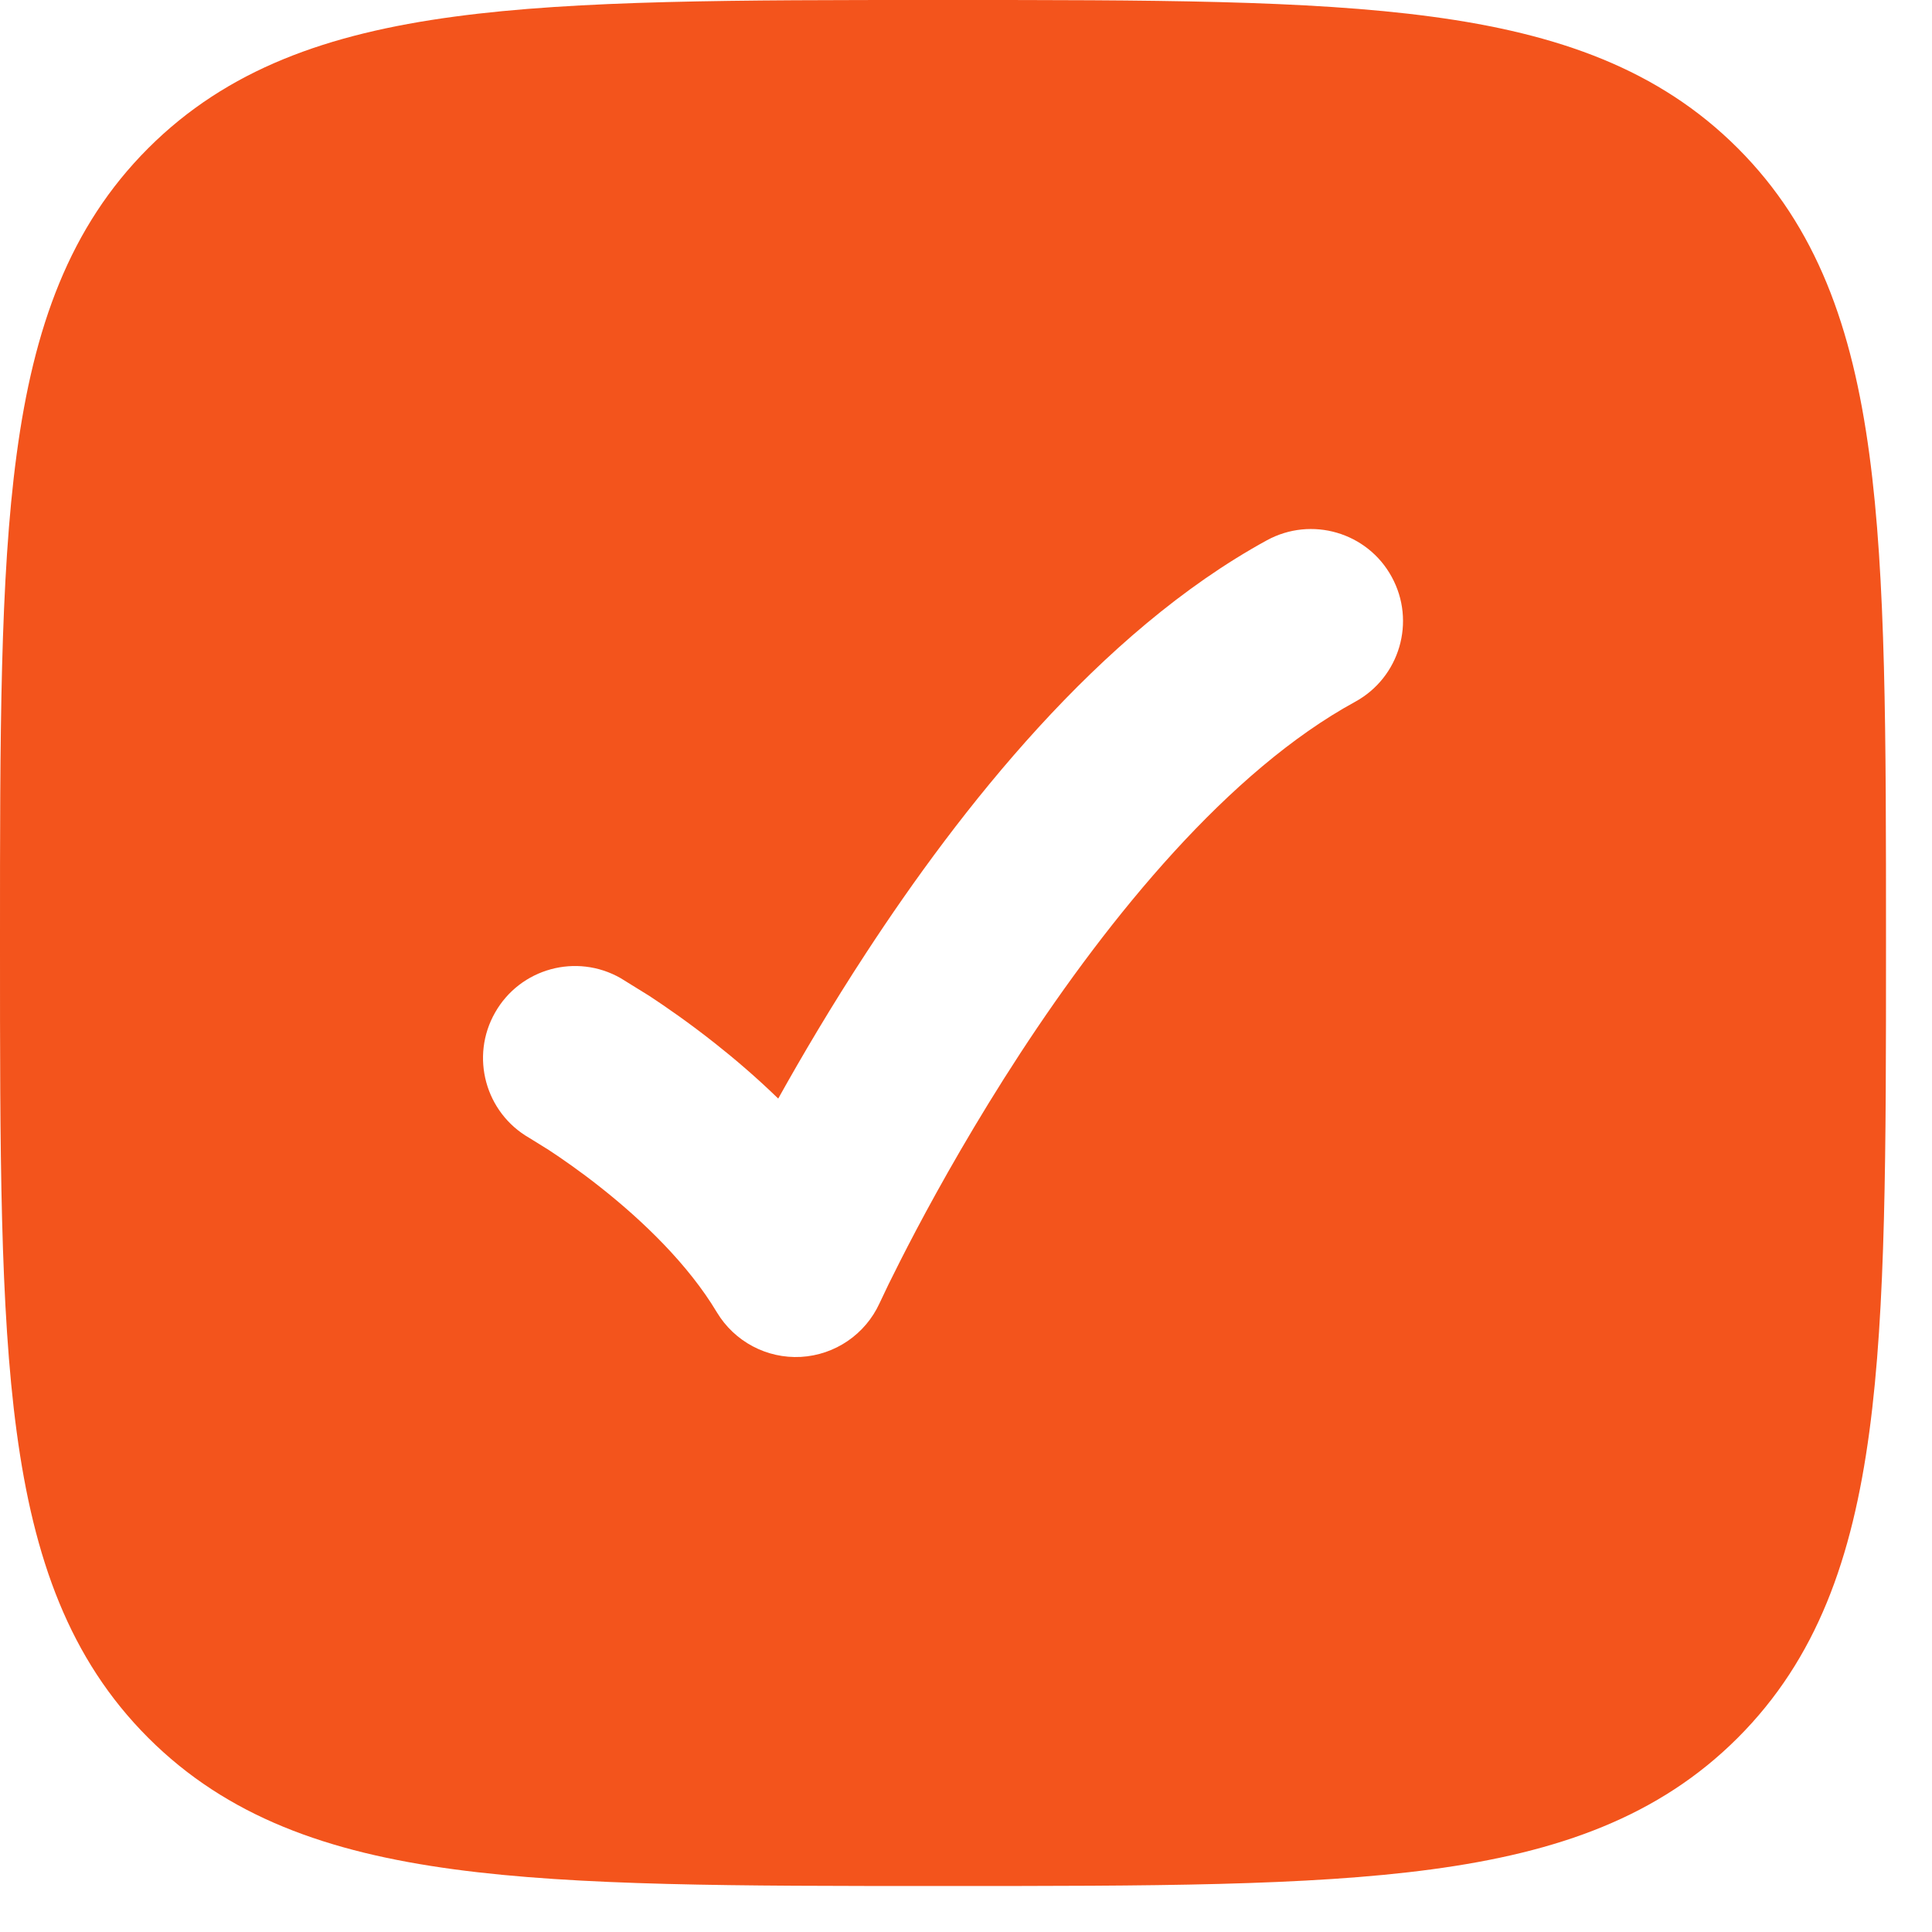
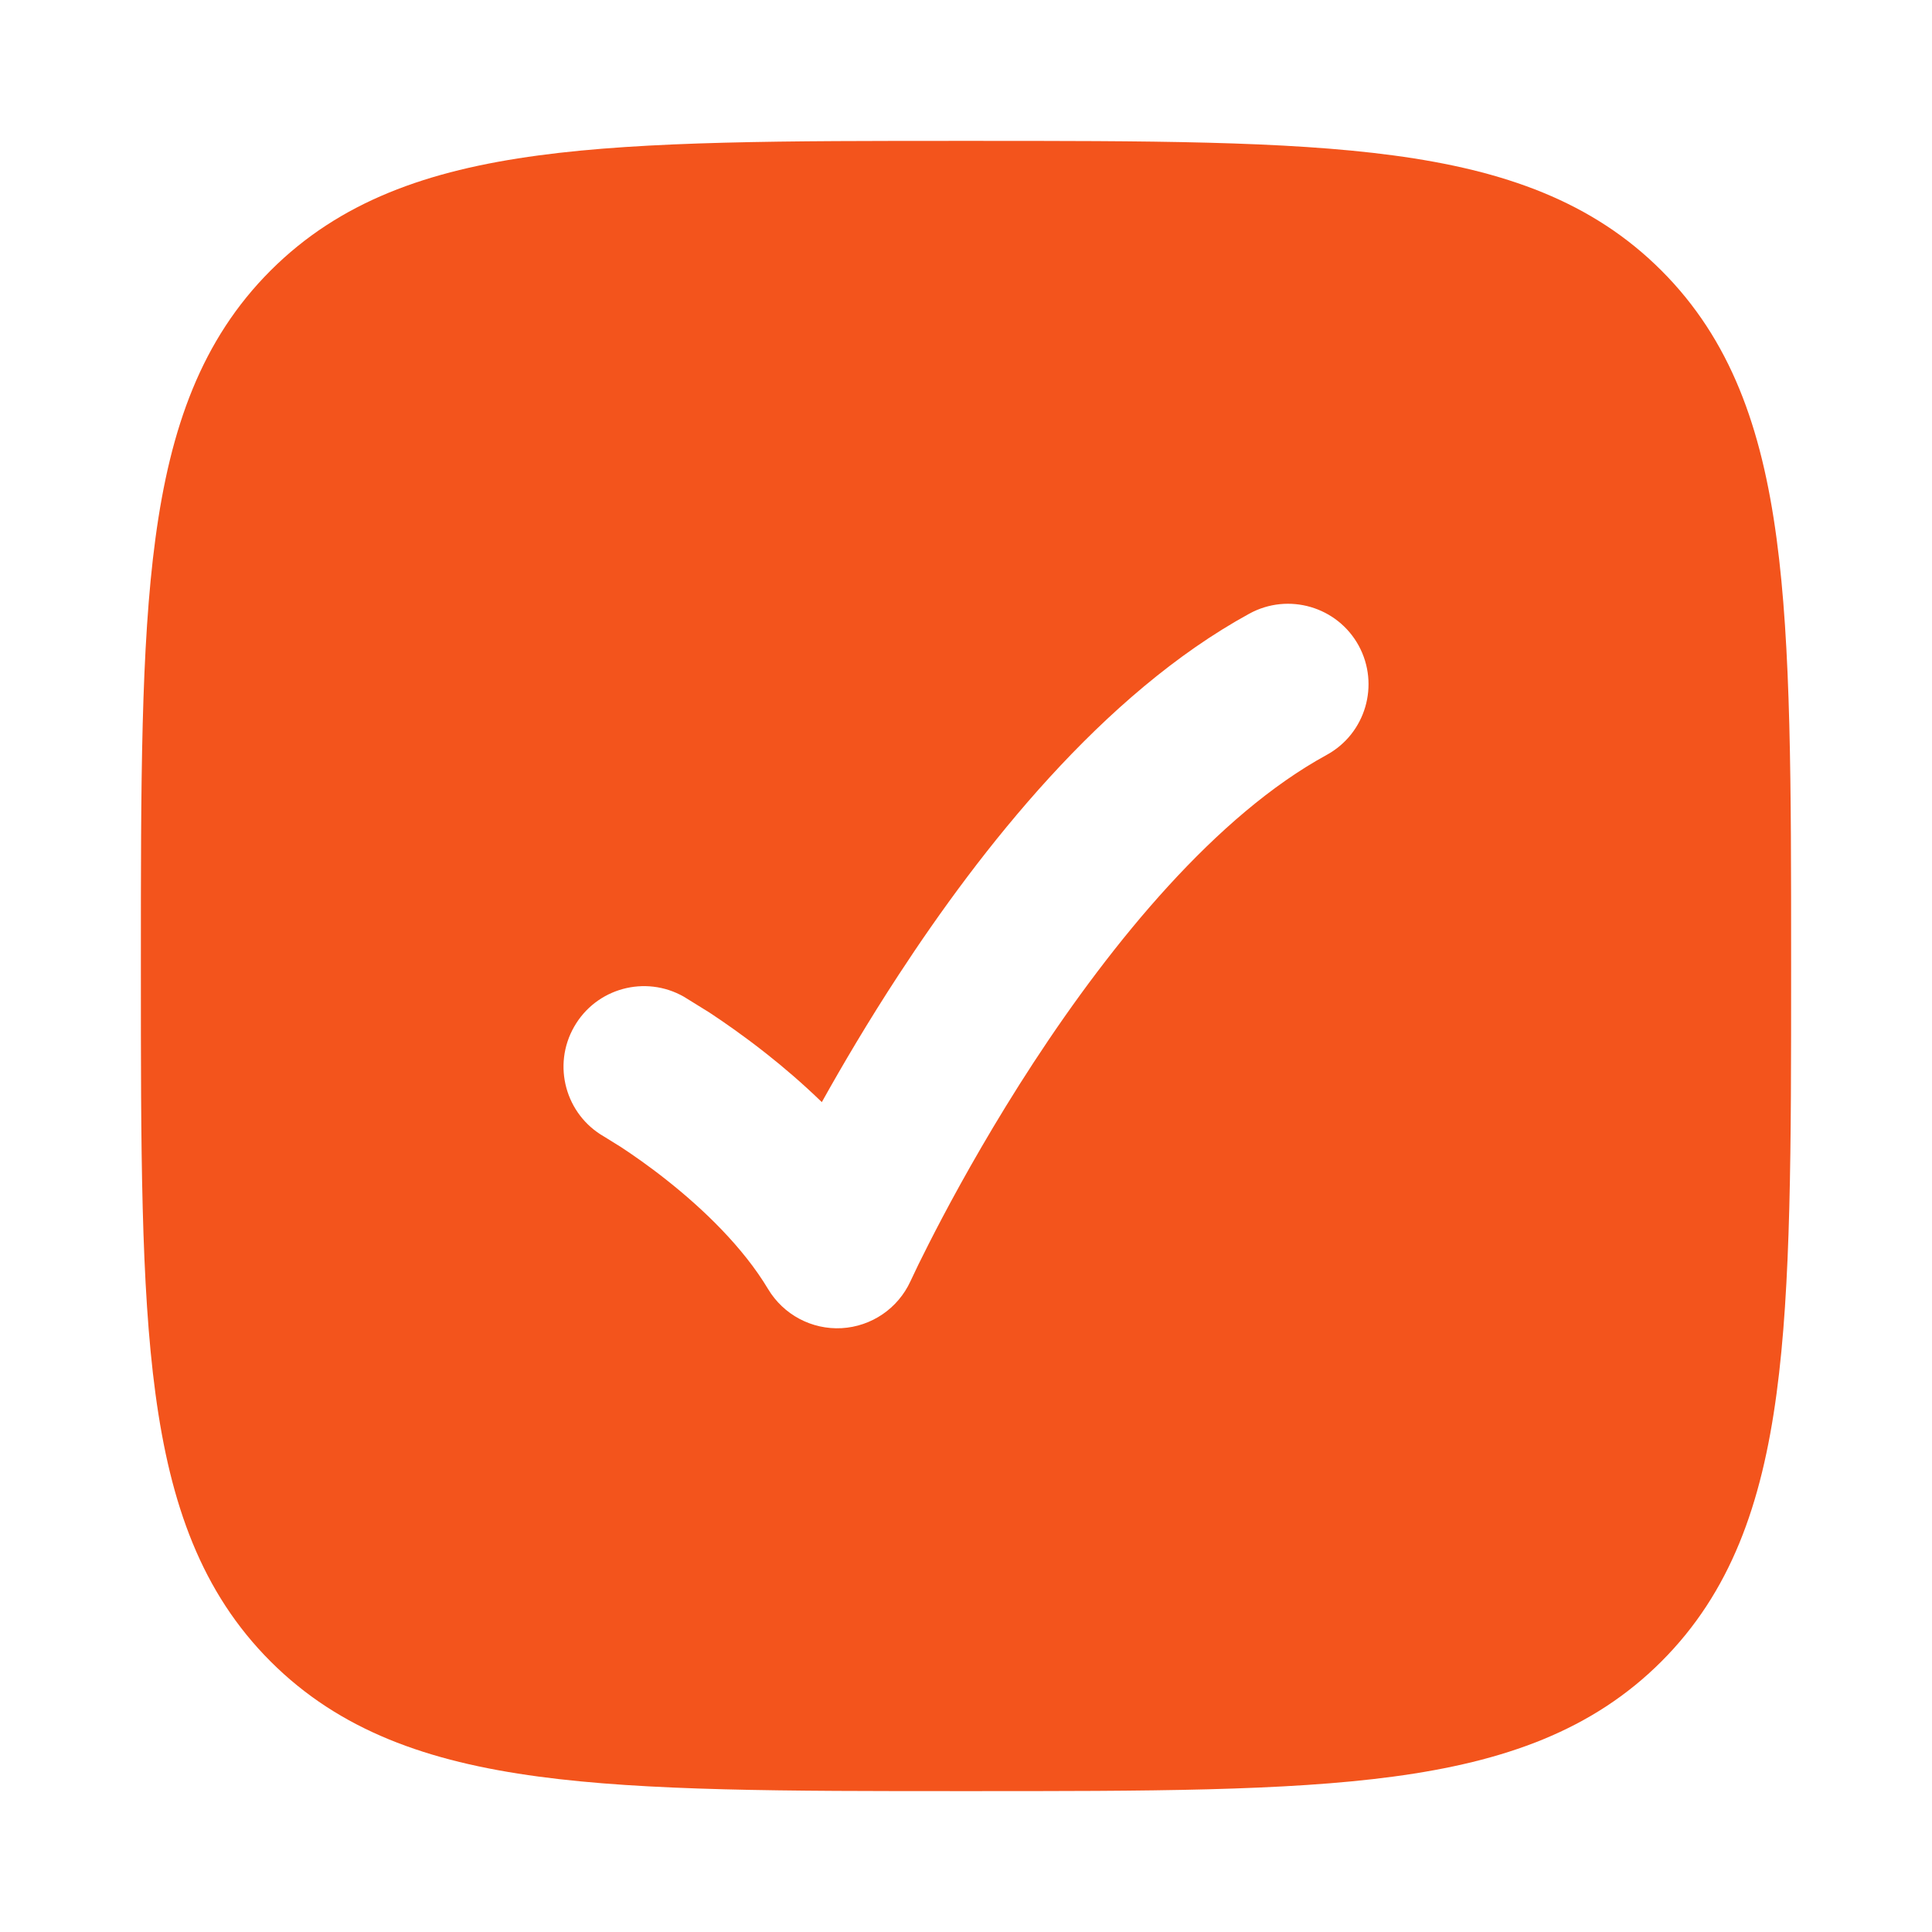
- <svg xmlns="http://www.w3.org/2000/svg" width="21" height="21" viewBox="0 0 21 21" fill="none">
-   <path fill-rule="evenodd" clip-rule="evenodd" d="M10.307 1.4881e-07C12.498 -9.85119e-06 14.219 -1.98185e-05 15.562 0.181C16.939 0.366 18.031 0.753 18.889 1.611C19.747 2.469 20.134 3.561 20.319 4.938C20.5 6.281 20.5 8.002 20.5 10.193V10.307C20.5 12.498 20.5 14.219 20.319 15.562C20.134 16.939 19.747 18.031 18.889 18.889C18.031 19.747 16.939 20.134 15.562 20.319C14.219 20.5 12.498 20.5 10.307 20.5H10.193C8.002 20.5 6.281 20.5 4.938 20.319C3.561 20.134 2.469 19.747 1.611 18.889C0.753 18.031 0.366 16.939 0.181 15.562C-1.98185e-05 14.219 -9.85119e-06 12.498 1.4881e-07 10.307V10.193C-9.85119e-06 8.002 -1.98185e-05 6.281 0.181 4.938C0.366 3.561 0.753 2.469 1.611 1.611C2.469 0.753 3.561 0.366 4.938 0.181C6.281 -1.98185e-05 8.002 -9.85119e-06 10.193 1.4881e-07H10.307ZM15.127 6.27C15.393 6.755 15.214 7.363 14.73 7.628C13.359 8.377 12.071 9.947 11.087 11.453C10.608 12.187 10.223 12.871 9.959 13.37C9.827 13.62 9.726 13.822 9.658 13.96L9.56 14.166C9.405 14.504 9.076 14.728 8.705 14.749C8.334 14.769 7.983 14.582 7.792 14.264C7.481 13.744 6.988 13.27 6.53 12.908C6.308 12.732 6.108 12.594 5.965 12.5L5.754 12.369C5.275 12.095 5.108 11.484 5.382 11.005C5.655 10.525 6.266 10.358 6.746 10.632L7.061 10.827C7.243 10.947 7.493 11.12 7.77 11.339C7.983 11.507 8.22 11.709 8.459 11.941C8.716 11.48 9.037 10.935 9.413 10.36C10.43 8.803 11.942 6.873 13.77 5.873C14.255 5.608 14.863 5.786 15.127 6.27Z" fill="#F3541C" />
+ <svg xmlns="http://www.w3.org/2000/svg" width="24" height="24" viewBox="0 0 24 24" fill="none">
+   <path fill-rule="evenodd" clip-rule="evenodd" d="M12.057 1.75C14.248 1.75 15.969 1.75 17.312 1.931C18.689 2.116 19.781 2.503 20.639 3.361C21.497 4.219 21.884 5.311 22.069 6.688C22.25 8.031 22.25 9.752 22.25 11.943V12.057C22.25 14.248 22.25 15.969 22.069 17.312C21.884 18.689 21.497 19.781 20.639 20.639C19.781 21.497 18.689 21.884 17.312 22.069C15.969 22.25 14.248 22.25 12.057 22.25H11.943C9.752 22.25 8.031 22.25 6.688 22.069C5.311 21.884 4.219 21.497 3.361 20.639C2.503 19.781 2.116 18.689 1.931 17.312C1.75 15.969 1.75 14.248 1.75 12.057V11.943C1.75 9.752 1.75 8.031 1.931 6.688C2.116 5.311 2.503 4.219 3.361 3.361C4.219 2.503 5.311 2.116 6.688 1.931C8.031 1.75 9.752 1.75 11.943 1.75H12.057ZM16.878 8.02C17.142 8.505 16.965 9.113 16.48 9.378C15.109 10.127 13.821 11.697 12.837 13.203C12.358 13.937 11.973 14.621 11.709 15.12C11.577 15.37 11.476 15.572 11.408 15.71L11.31 15.916C11.155 16.254 10.826 16.478 10.455 16.499C10.084 16.519 9.733 16.332 9.542 16.014C9.231 15.494 8.738 15.02 8.28 14.658C8.058 14.482 7.858 14.344 7.715 14.25L7.504 14.119C7.025 13.845 6.858 13.234 7.132 12.755C7.405 12.275 8.016 12.108 8.496 12.382L8.811 12.577C8.993 12.697 9.243 12.87 9.52 13.089C9.733 13.257 9.97 13.459 10.209 13.691C10.466 13.23 10.787 12.685 11.163 12.11C12.18 10.553 13.692 8.623 15.52 7.623C16.005 7.358 16.613 7.536 16.878 8.02Z" fill="#F3541C" />
</svg>
